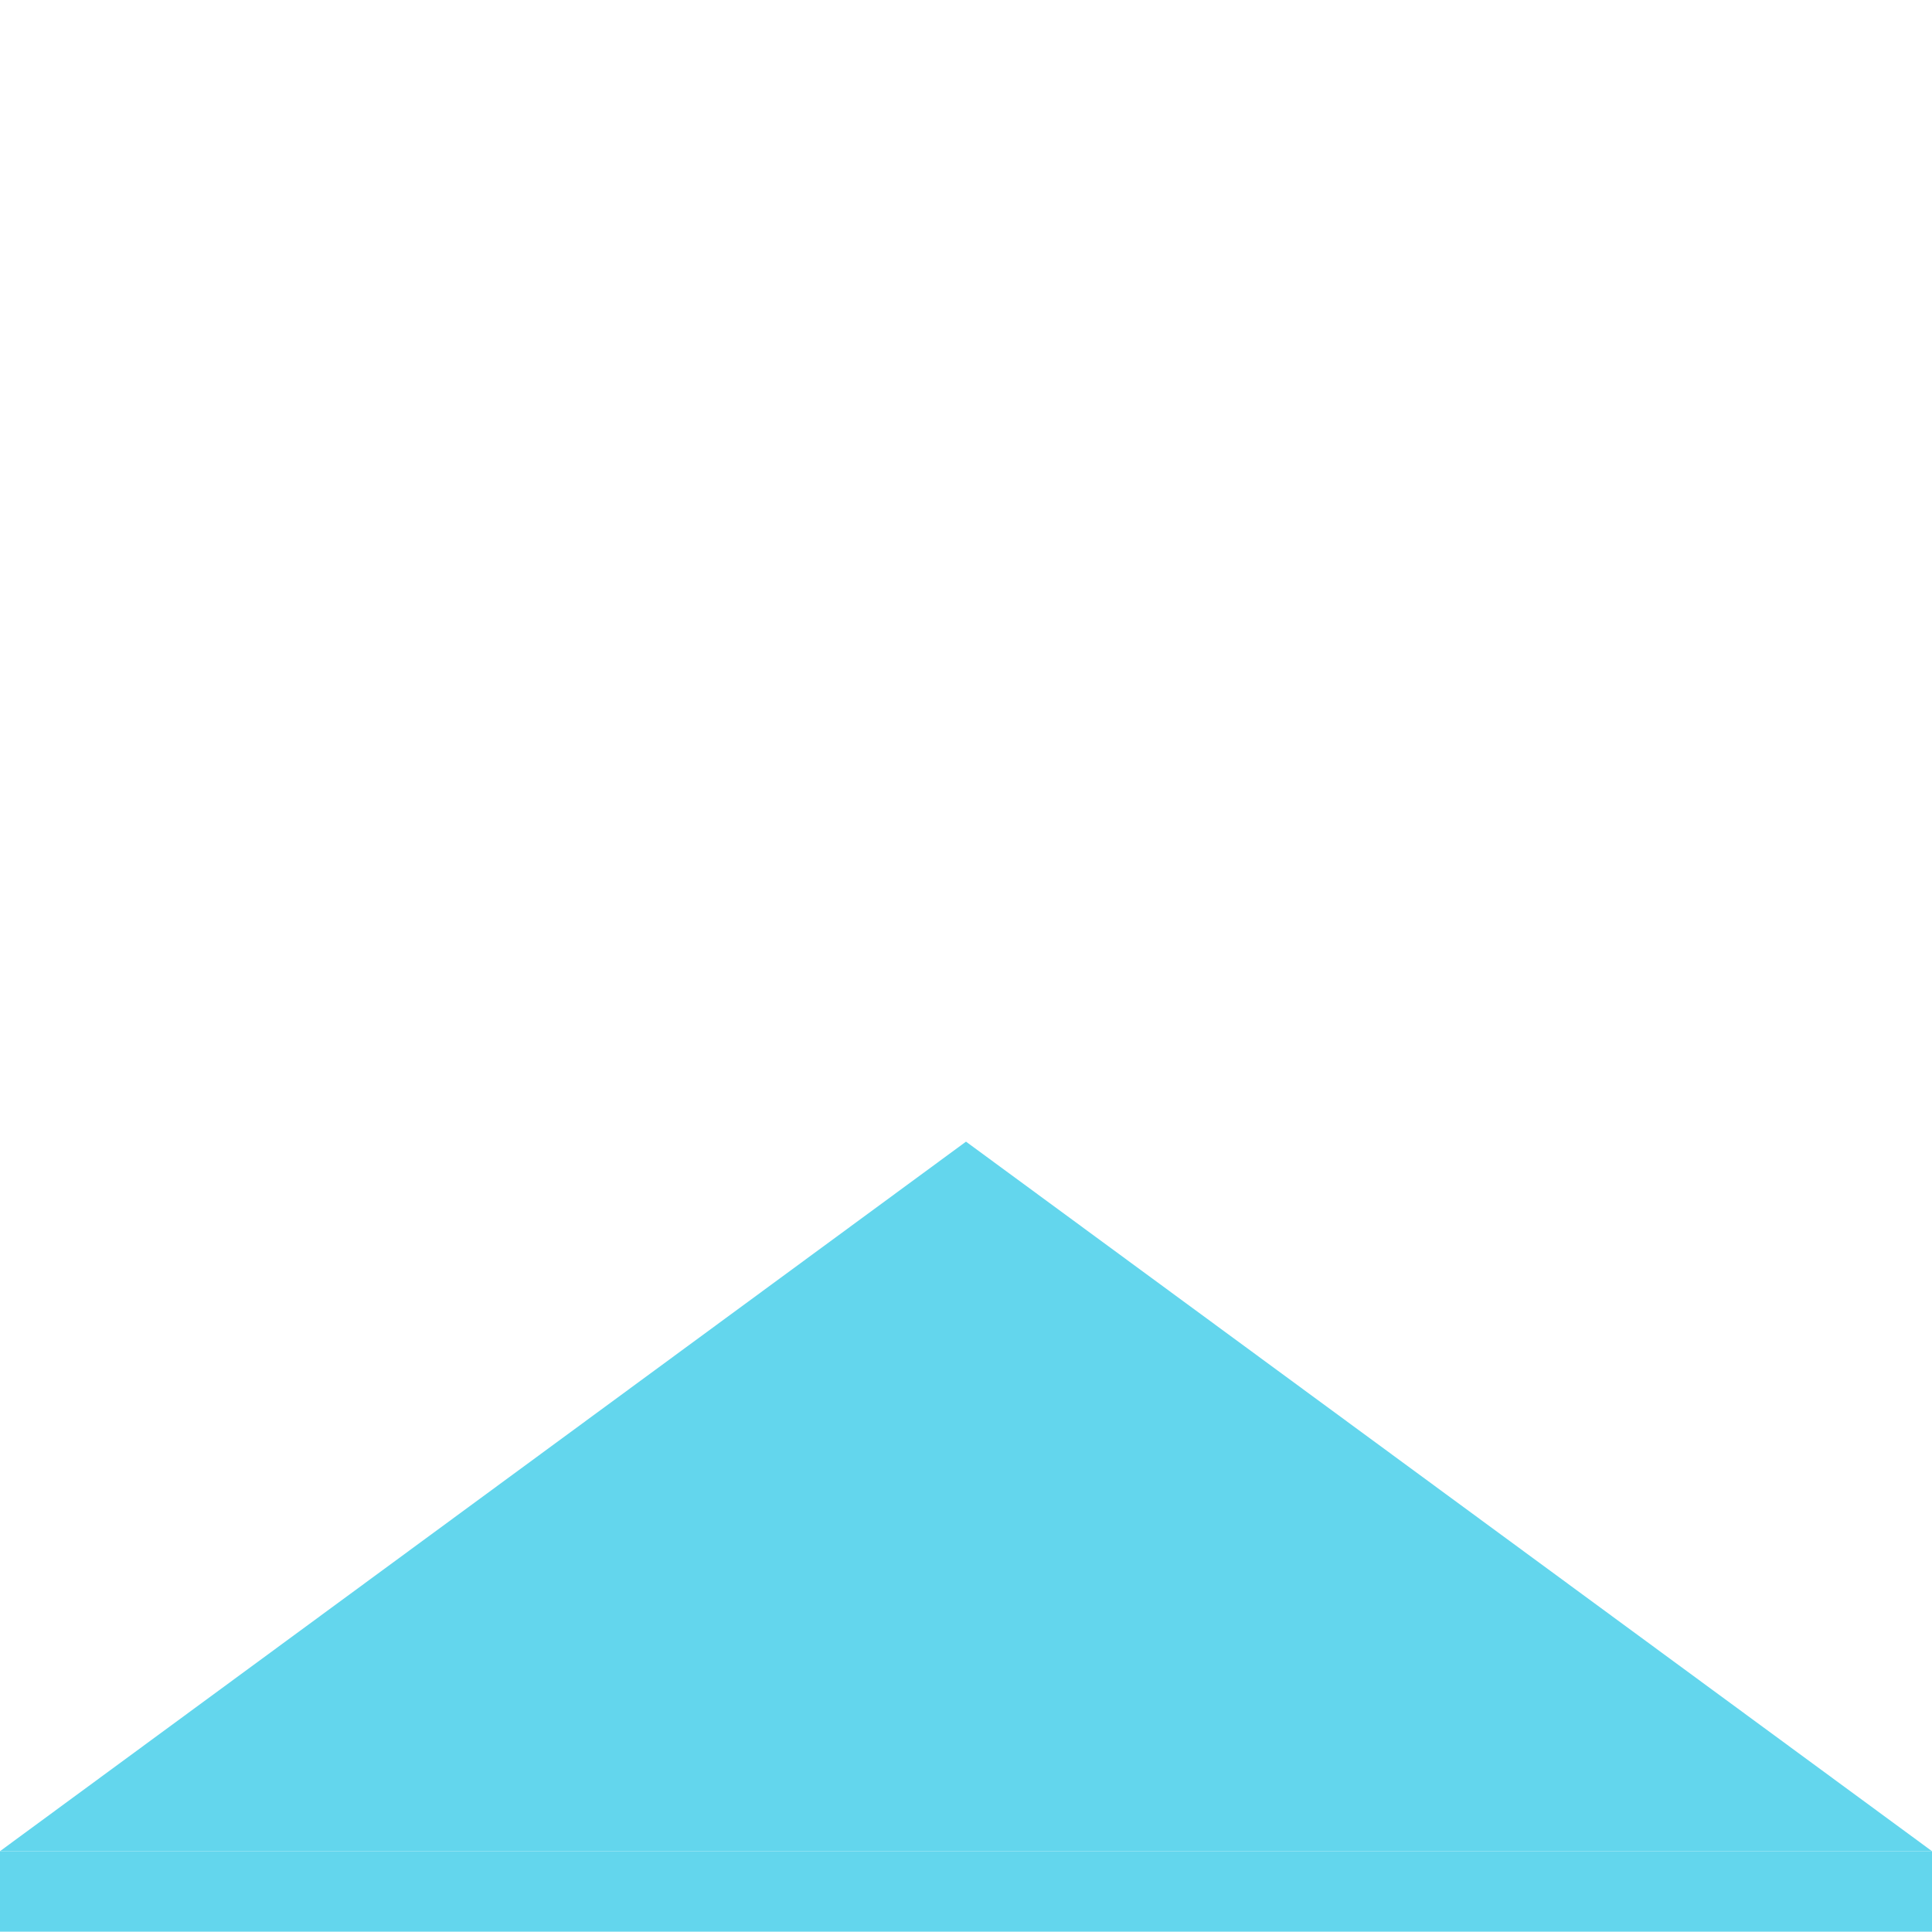
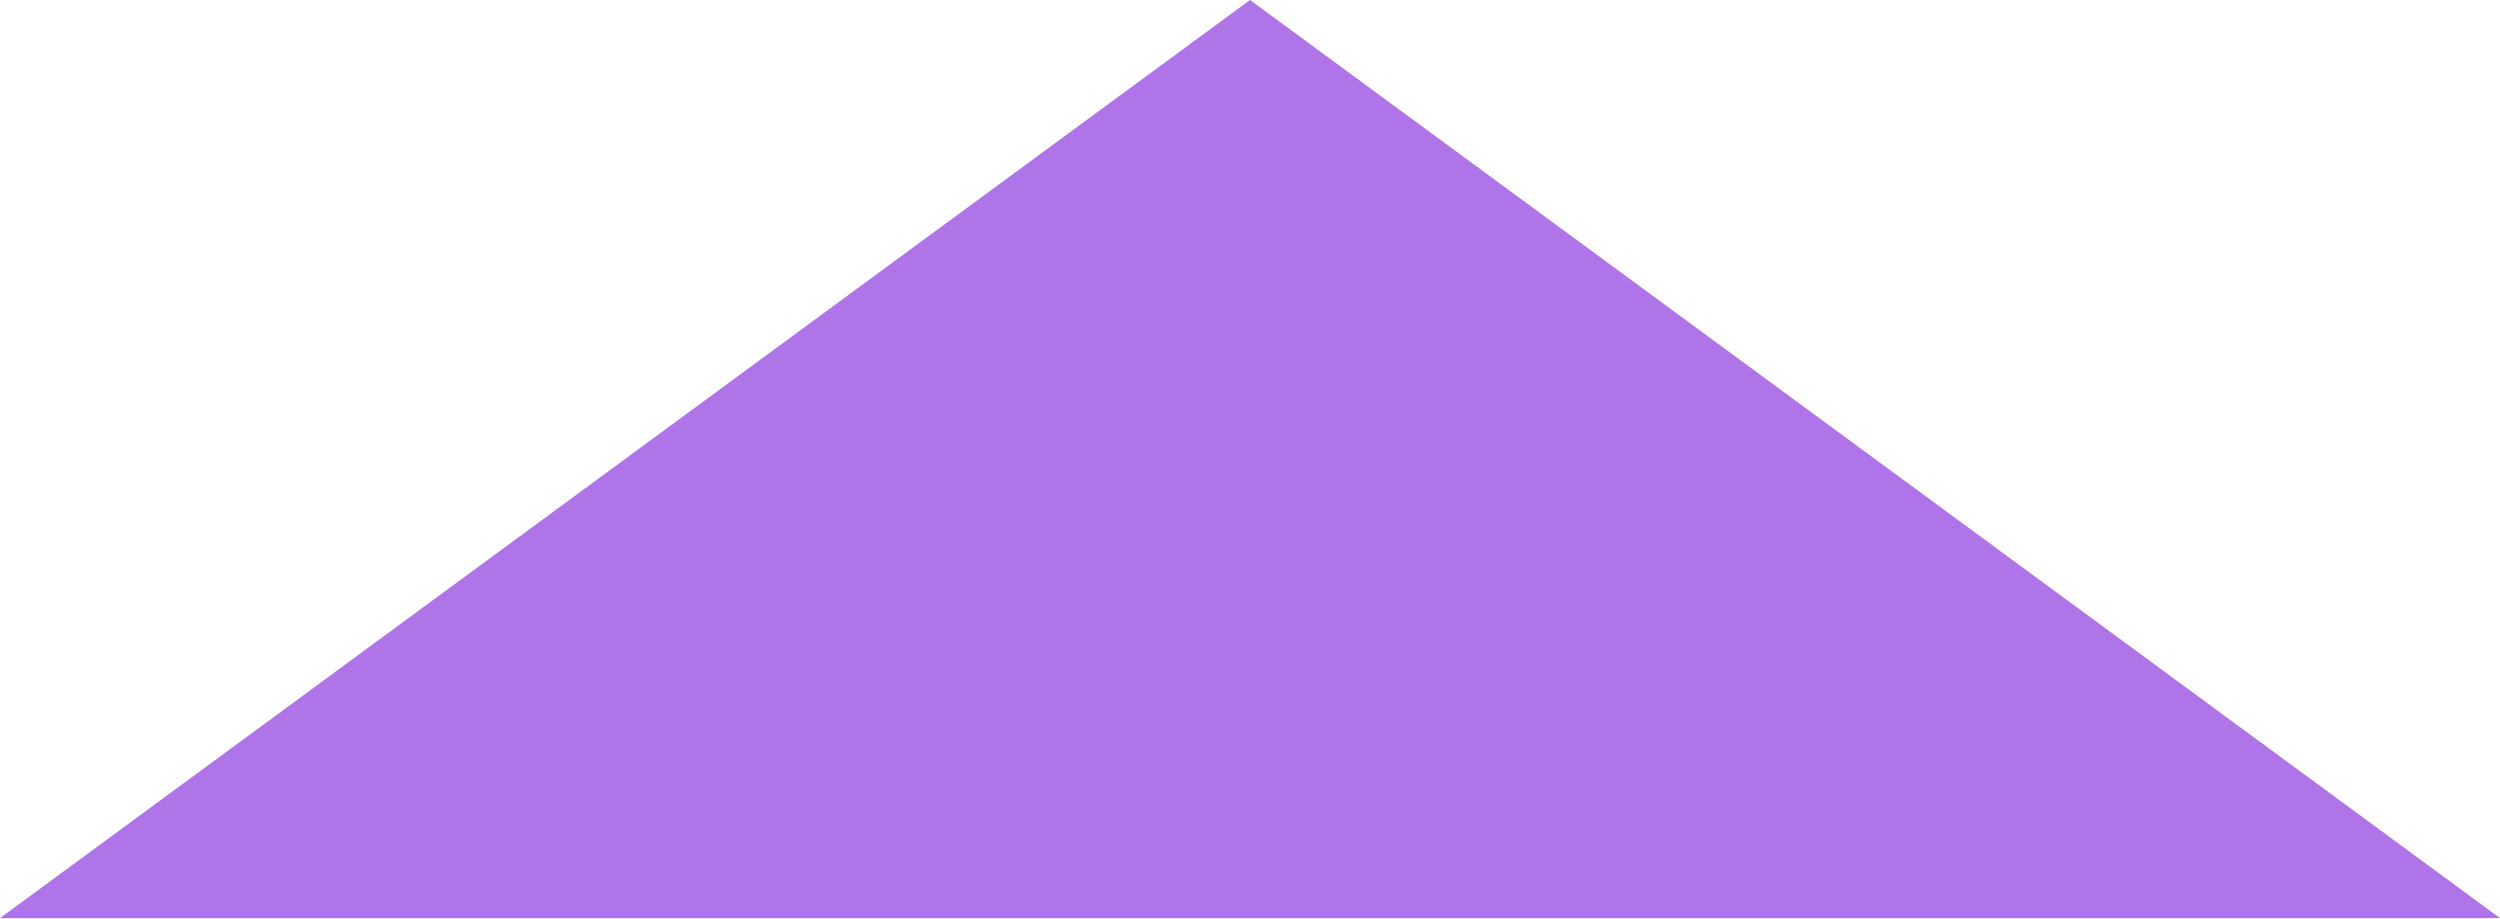
- <svg xmlns="http://www.w3.org/2000/svg" width="24" height="24" viewBox="0 0 24 24" version="1.1" id="svg4">
+ <svg xmlns="http://www.w3.org/2000/svg" width="24" height="8.814" viewBox="0 0 24 8.814" version="1.1" id="svg4">
  <defs id="defs8" />
-   <path d="M 24,22.996 H 0 L 12,14.182 Z" id="path2" style="fill:#63d6ed;fill-opacity:1;stroke-width:0.664" />
-   <rect style="opacity:1;fill:#63d6ed;stroke-width:1.732;stroke-linejoin:round" id="rect844" width="24" height="1" x="0" y="22.996" />
+   <path d="M 24,8.814 H 0 L 12,0 Z" id="path2" style="fill:#af74e8;fill-opacity:1;stroke-width:0.664" />
</svg>
